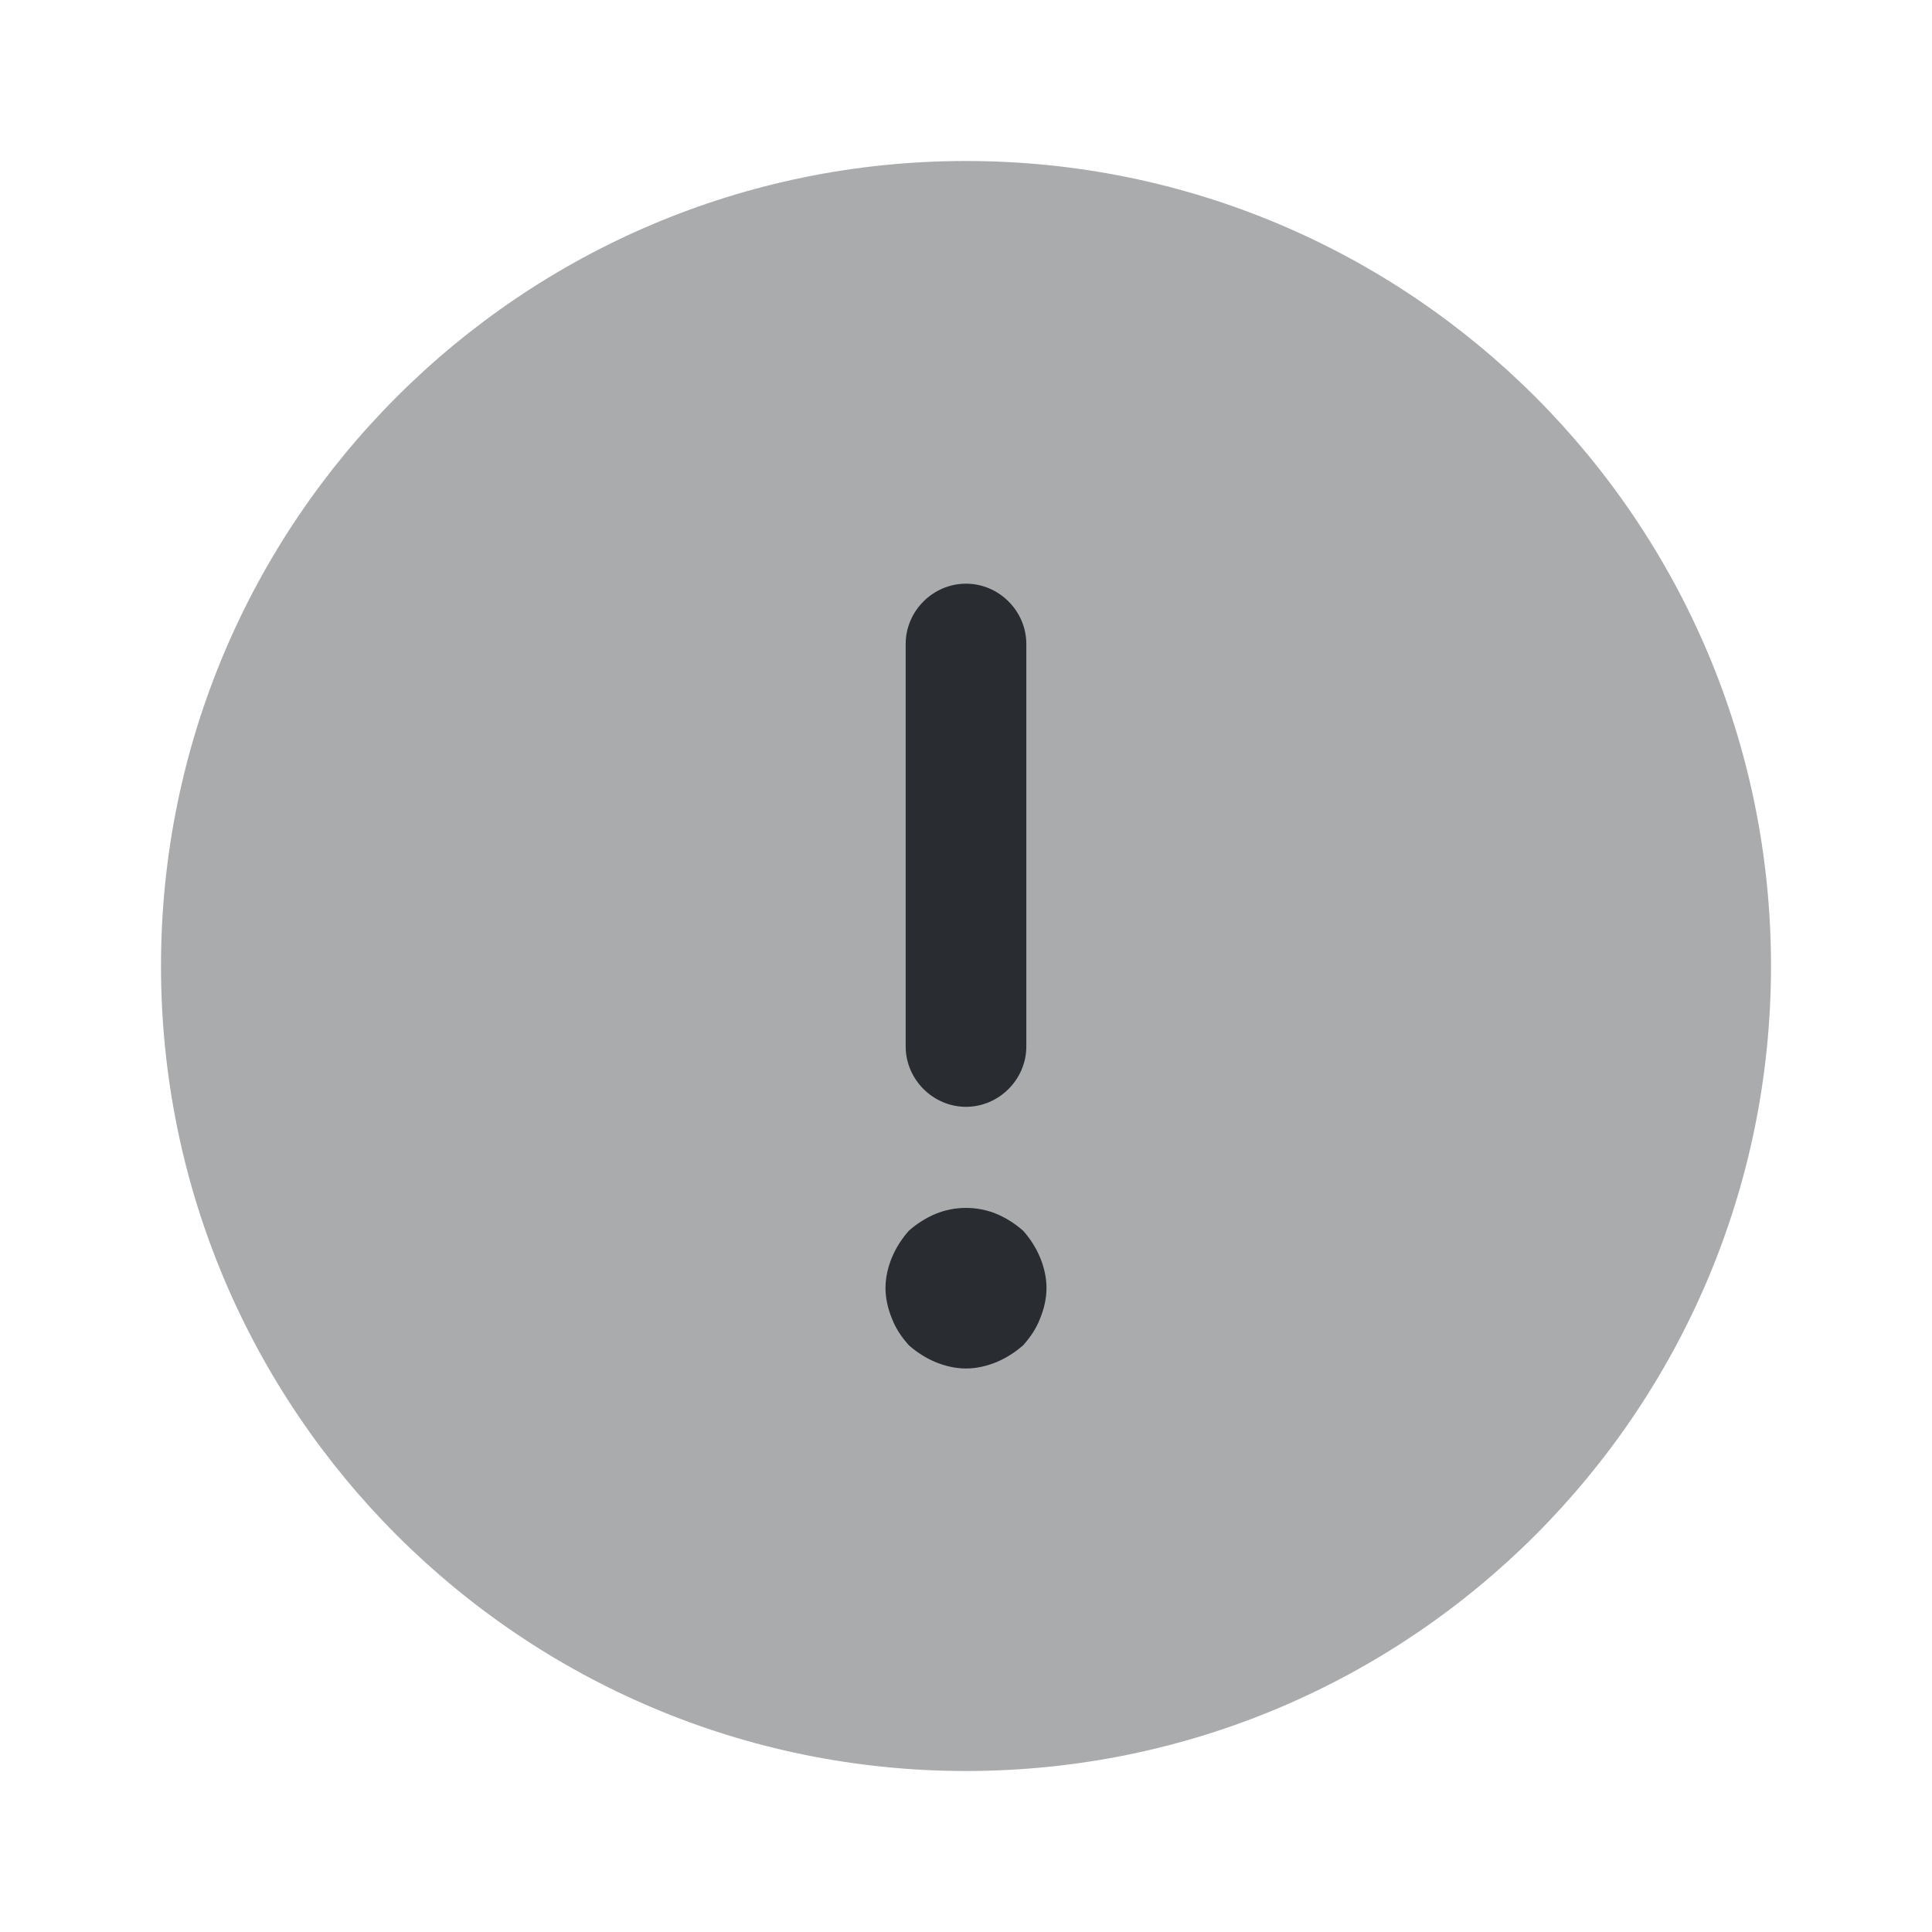
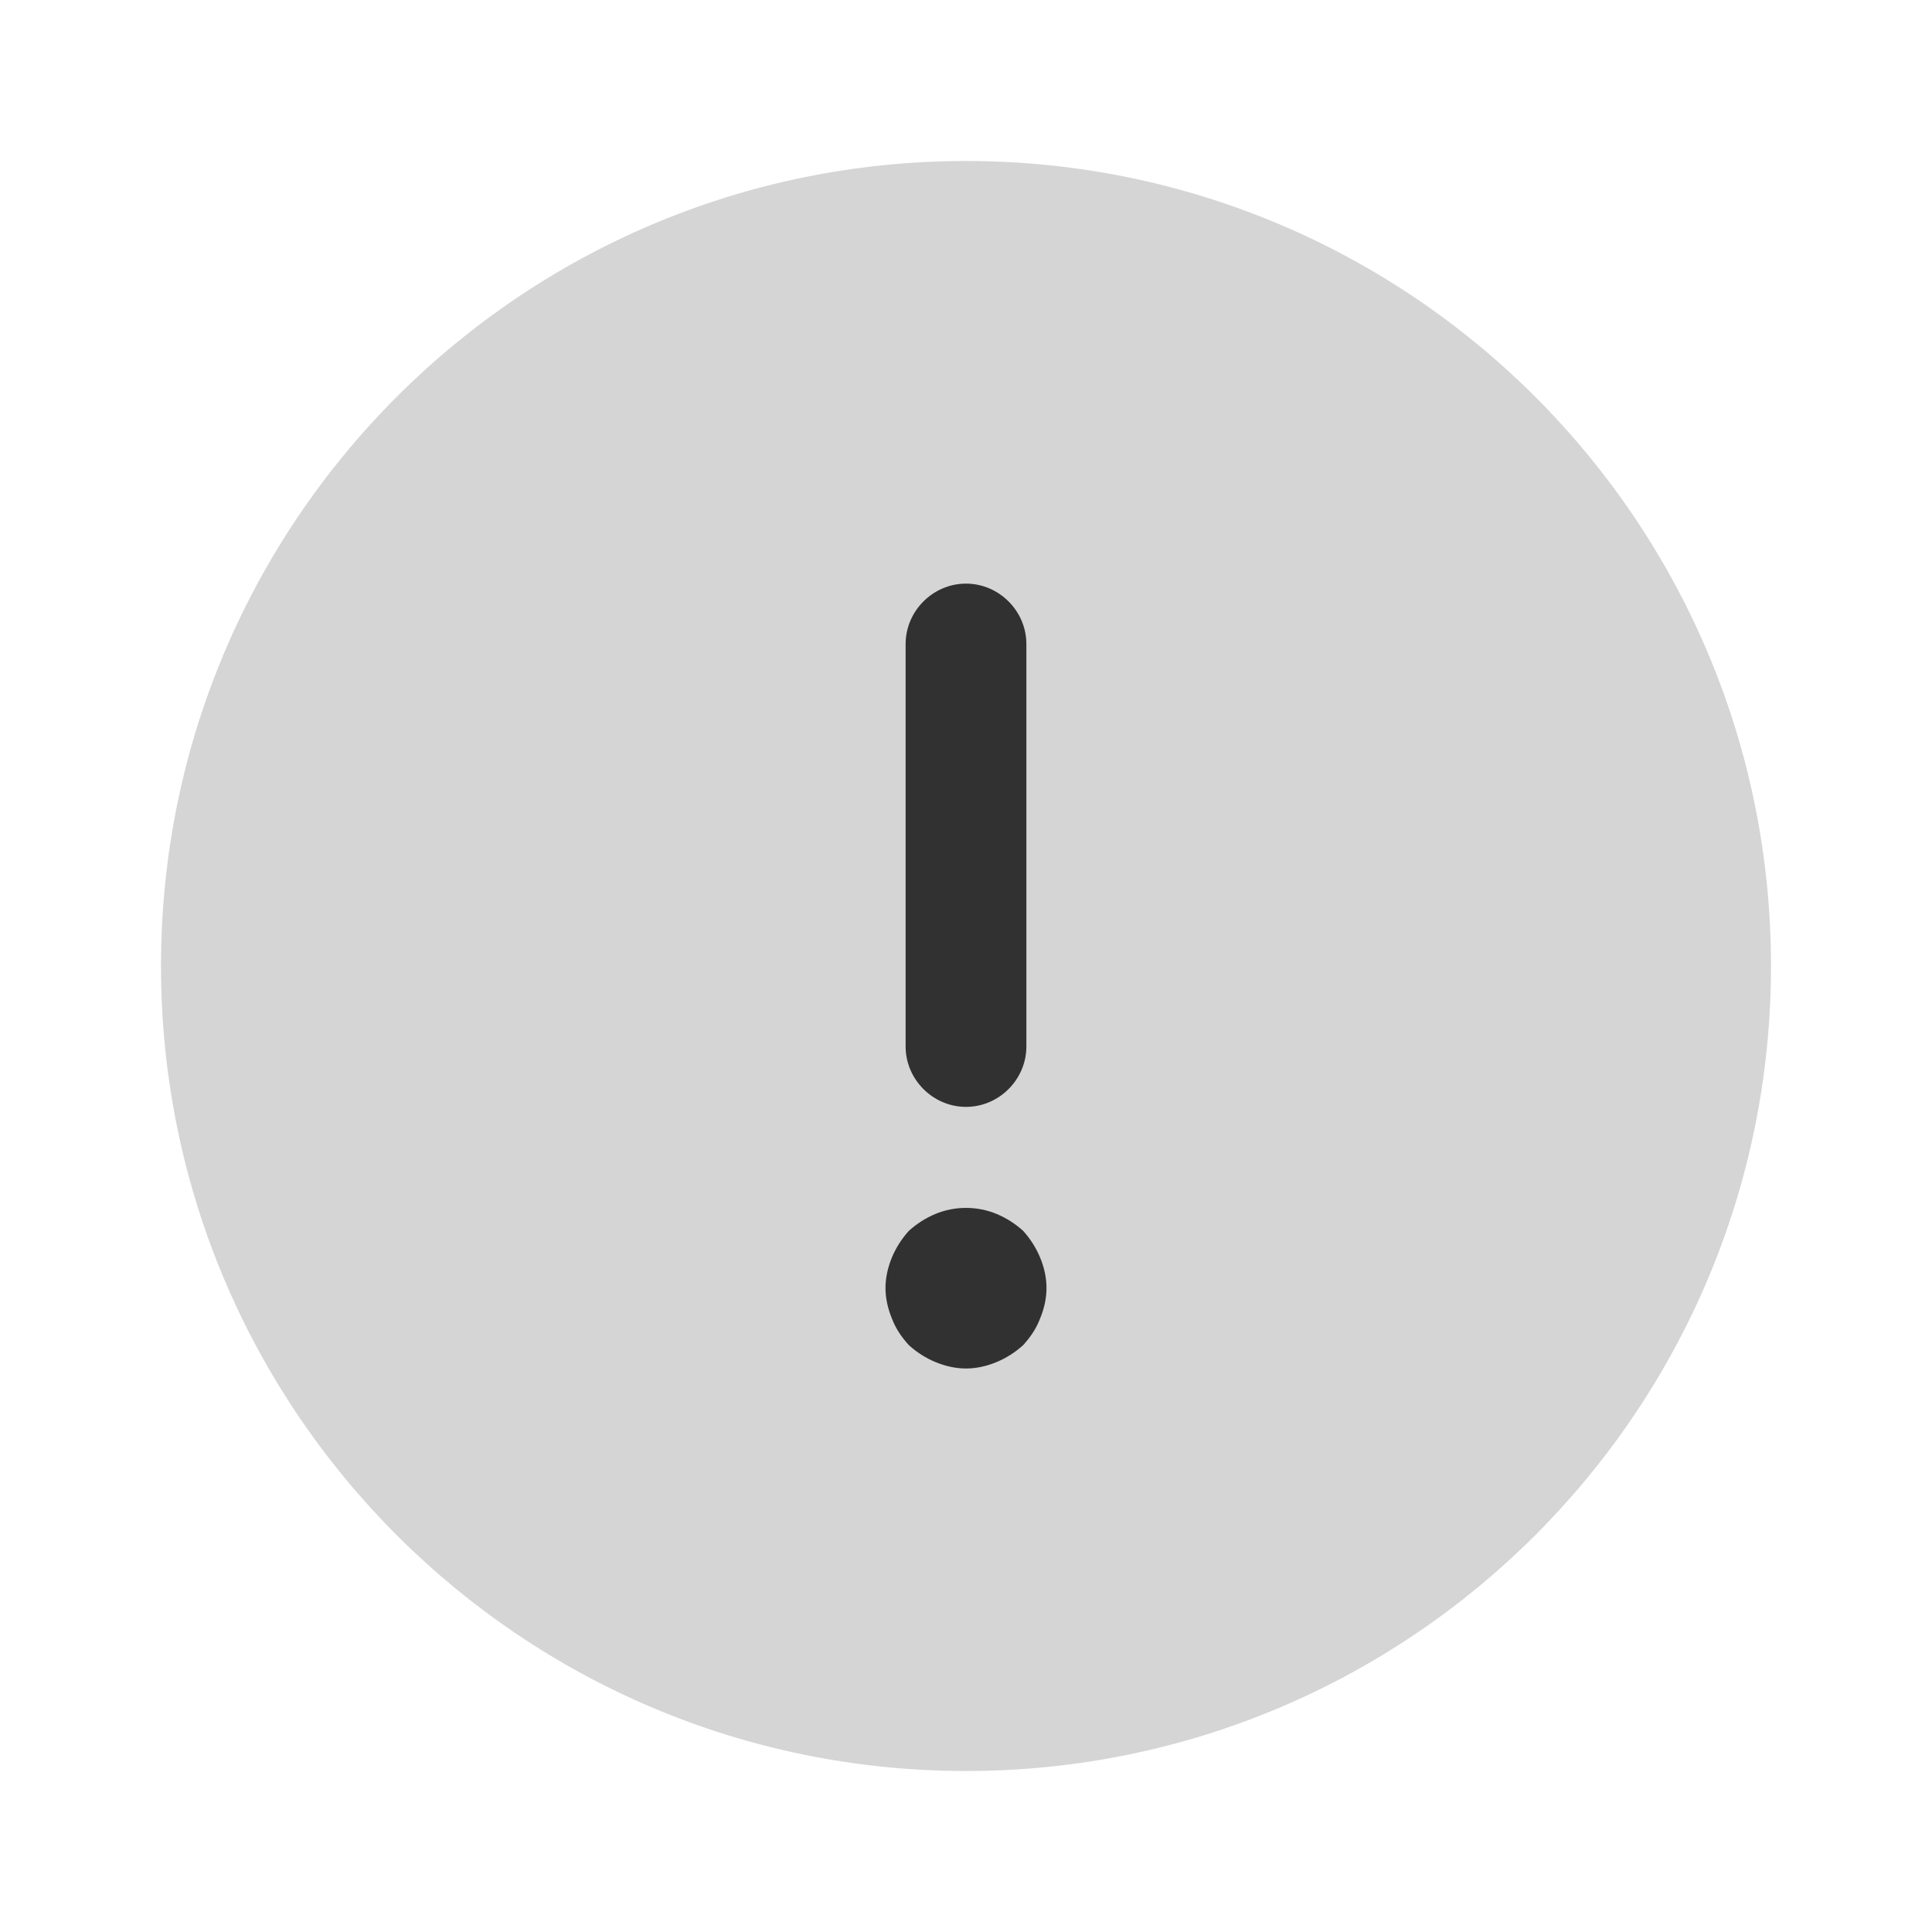
- <svg xmlns="http://www.w3.org/2000/svg" width="18" height="18" viewBox="0 0 18 18" fill="none">
-   <path opacity="0.4" d="M9 16.5C13.142 16.5 16.5 13.142 16.5 9C16.5 4.858 13.142 1.5 9 1.5C4.858 1.5 1.5 4.858 1.5 9C1.5 13.142 4.858 16.5 9 16.5Z" fill="#292D32" />
-   <path d="M9 10.312C9.307 10.312 9.562 10.057 9.562 9.75V6C9.562 5.692 9.307 5.438 9 5.438C8.693 5.438 8.438 5.692 8.438 6V9.75C8.438 10.057 8.693 10.312 9 10.312Z" fill="#292D32" />
-   <path d="M9.69 11.715C9.652 11.625 9.6 11.543 9.533 11.467C9.457 11.4 9.375 11.348 9.285 11.31C9.105 11.235 8.895 11.235 8.715 11.31C8.625 11.348 8.543 11.4 8.467 11.467C8.4 11.543 8.348 11.625 8.31 11.715C8.273 11.805 8.25 11.902 8.25 12C8.25 12.098 8.273 12.195 8.31 12.285C8.348 12.383 8.4 12.457 8.467 12.533C8.543 12.6 8.625 12.652 8.715 12.69C8.805 12.727 8.902 12.75 9 12.75C9.098 12.75 9.195 12.727 9.285 12.69C9.375 12.652 9.457 12.6 9.533 12.533C9.6 12.457 9.652 12.383 9.69 12.285C9.727 12.195 9.75 12.098 9.75 12C9.75 11.902 9.727 11.805 9.69 11.715Z" fill="#292D32" />
+ <svg xmlns="http://www.w3.org/2000/svg" width="24" height="24" viewBox="0 0 24 24" fill="none">
+   <path d="M12 22C17.523 22 22 17.523 22 12C22 6.477 17.523 2 12 2C6.477 2 2 6.477 2 12C2 17.523 6.477 22 12 22Z" fill="#D5D5D5" />
+   <path d="M12 13.75C12.41 13.75 12.75 13.41 12.75 13V8C12.75 7.59 12.41 7.25 12 7.25C11.59 7.25 11.25 7.59 11.25 8V13C11.25 13.41 11.59 13.75 12 13.75Z" fill="#313131" />
+   <path d="M12.92 15.62C12.87 15.5 12.8 15.39 12.71 15.29C12.61 15.2 12.5 15.13 12.38 15.08C12.14 14.98 11.86 14.98 11.62 15.08C11.5 15.13 11.39 15.2 11.29 15.29C11.2 15.39 11.13 15.5 11.08 15.62C11.03 15.74 11 15.87 11 16C11 16.13 11.03 16.26 11.08 16.38C11.13 16.51 11.2 16.61 11.29 16.71C11.39 16.8 11.5 16.87 11.62 16.92C11.74 16.97 11.87 17 12 17C12.13 17 12.26 16.97 12.38 16.92C12.5 16.87 12.61 16.8 12.71 16.71C12.8 16.61 12.87 16.51 12.92 16.38C12.97 16.26 13 16.13 13 16C13 15.87 12.97 15.74 12.92 15.62Z" fill="#313131" />
</svg>
